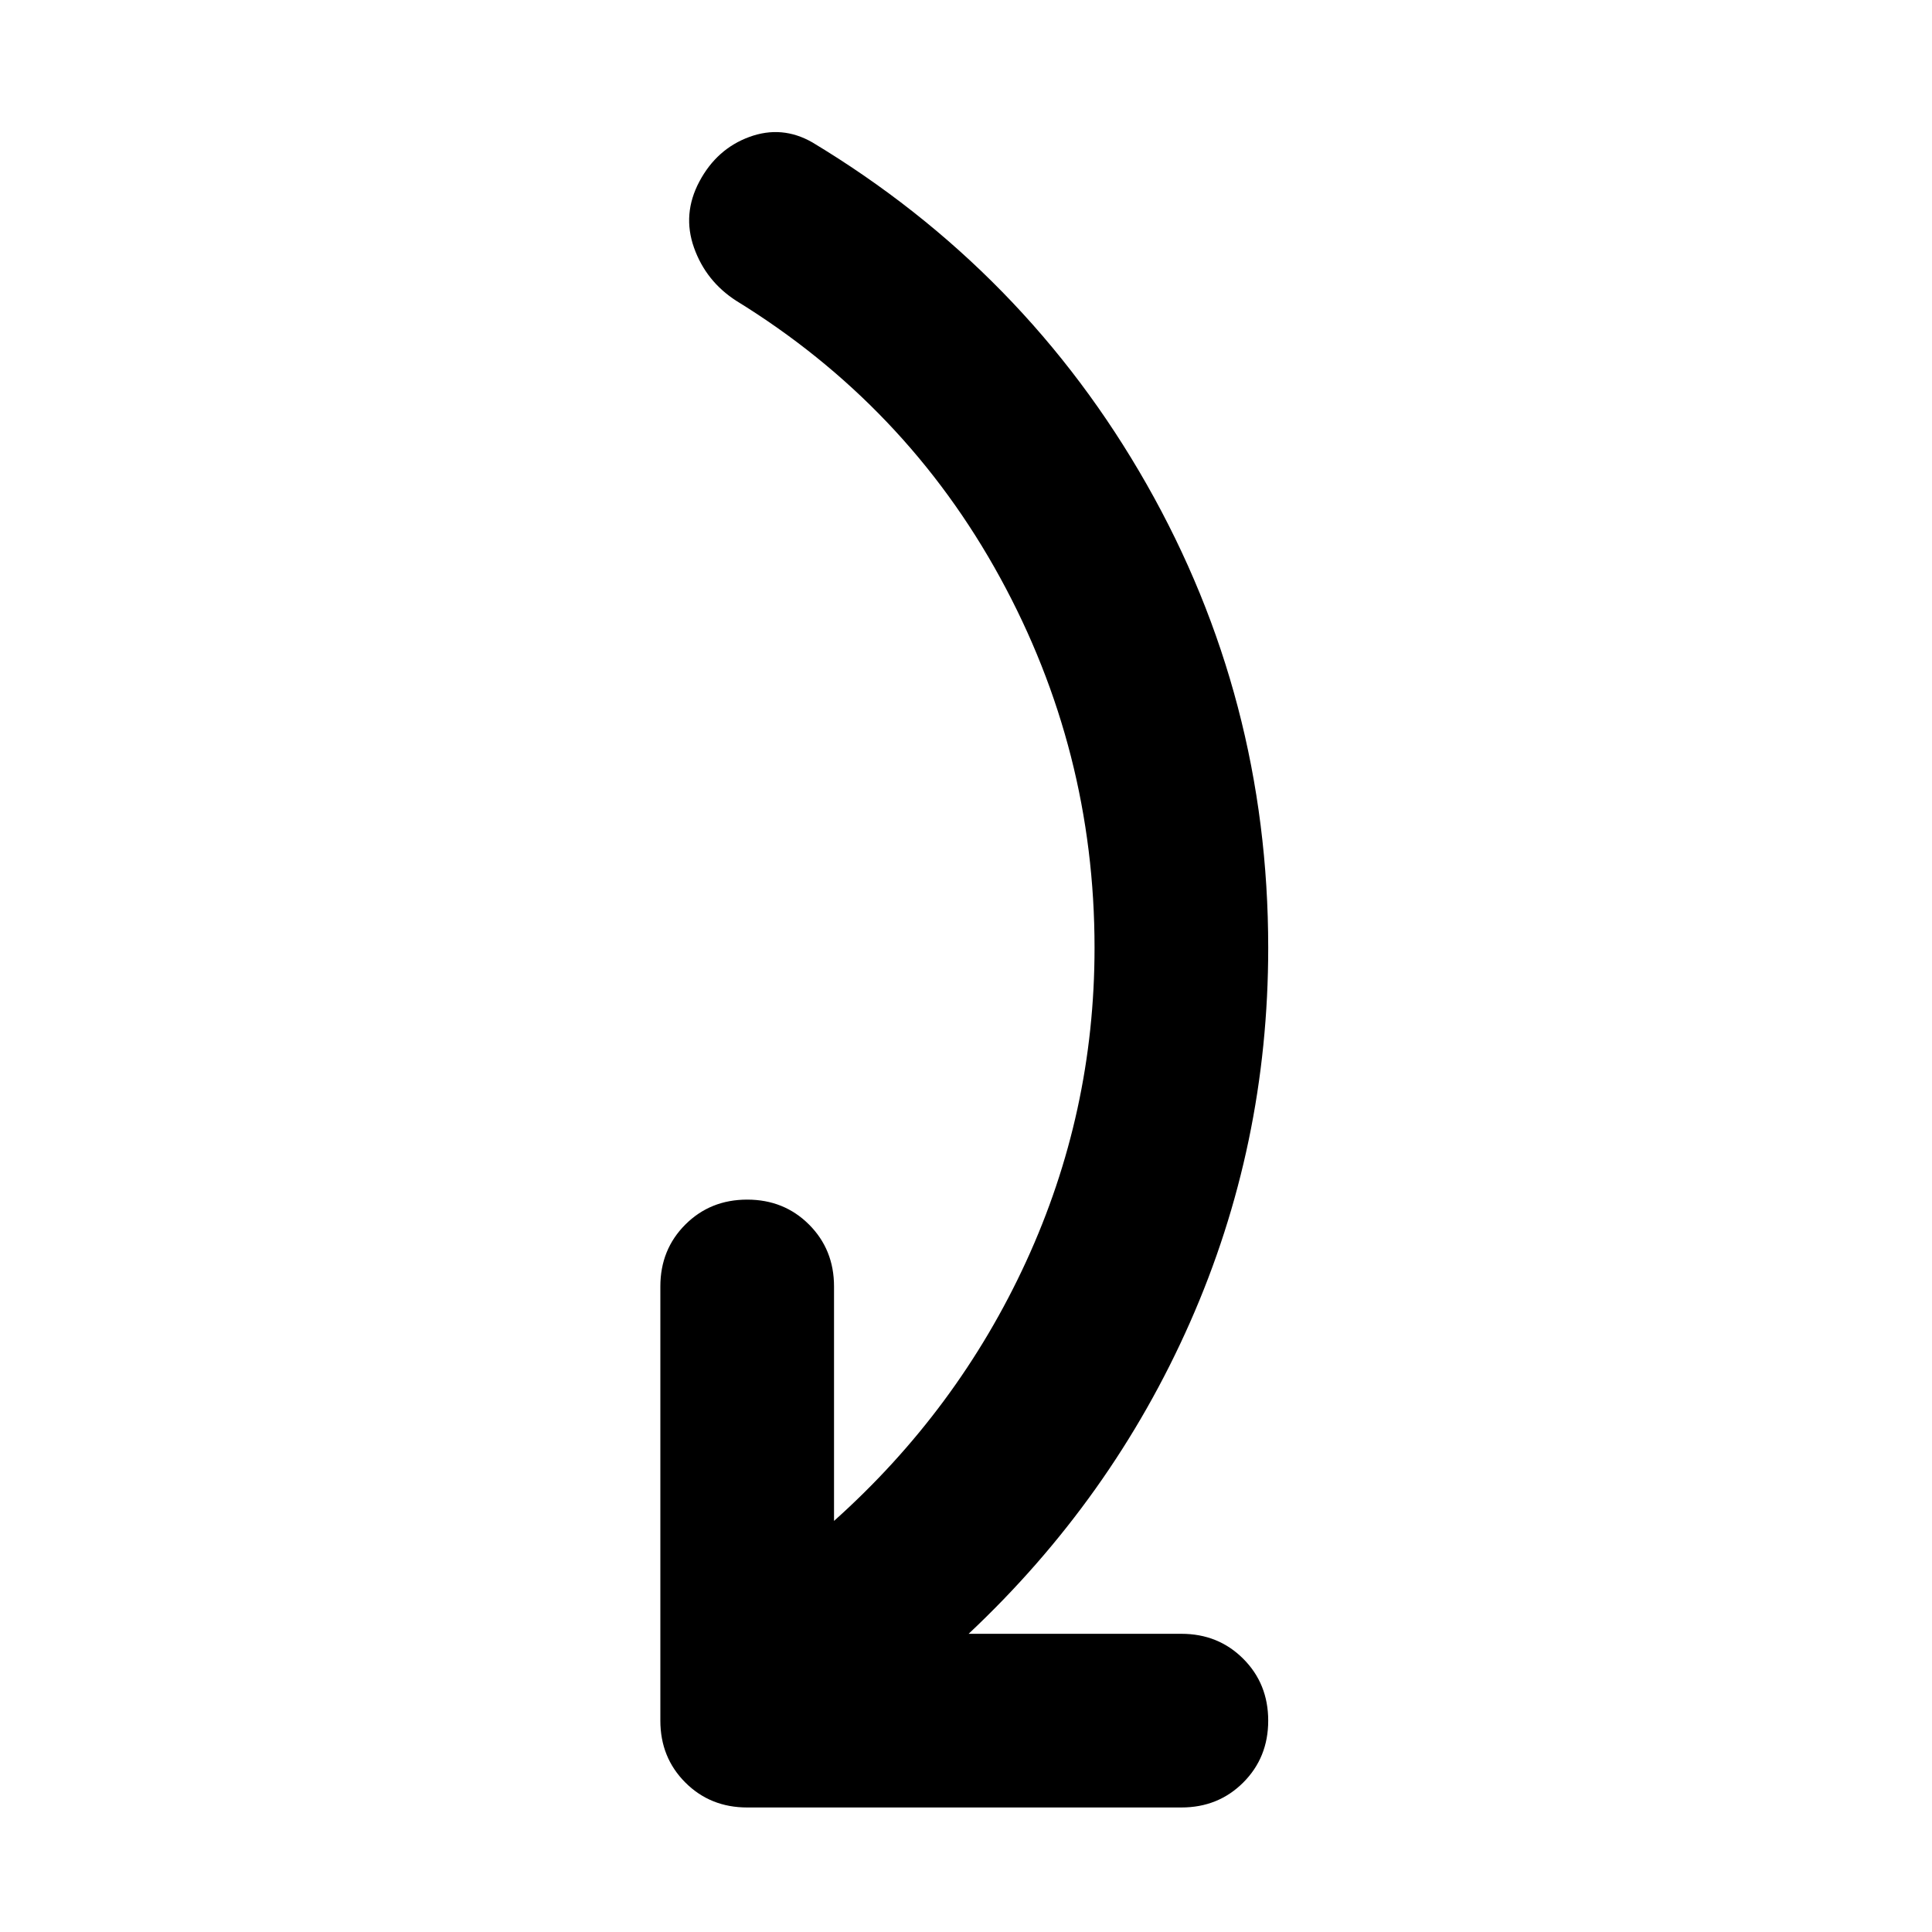
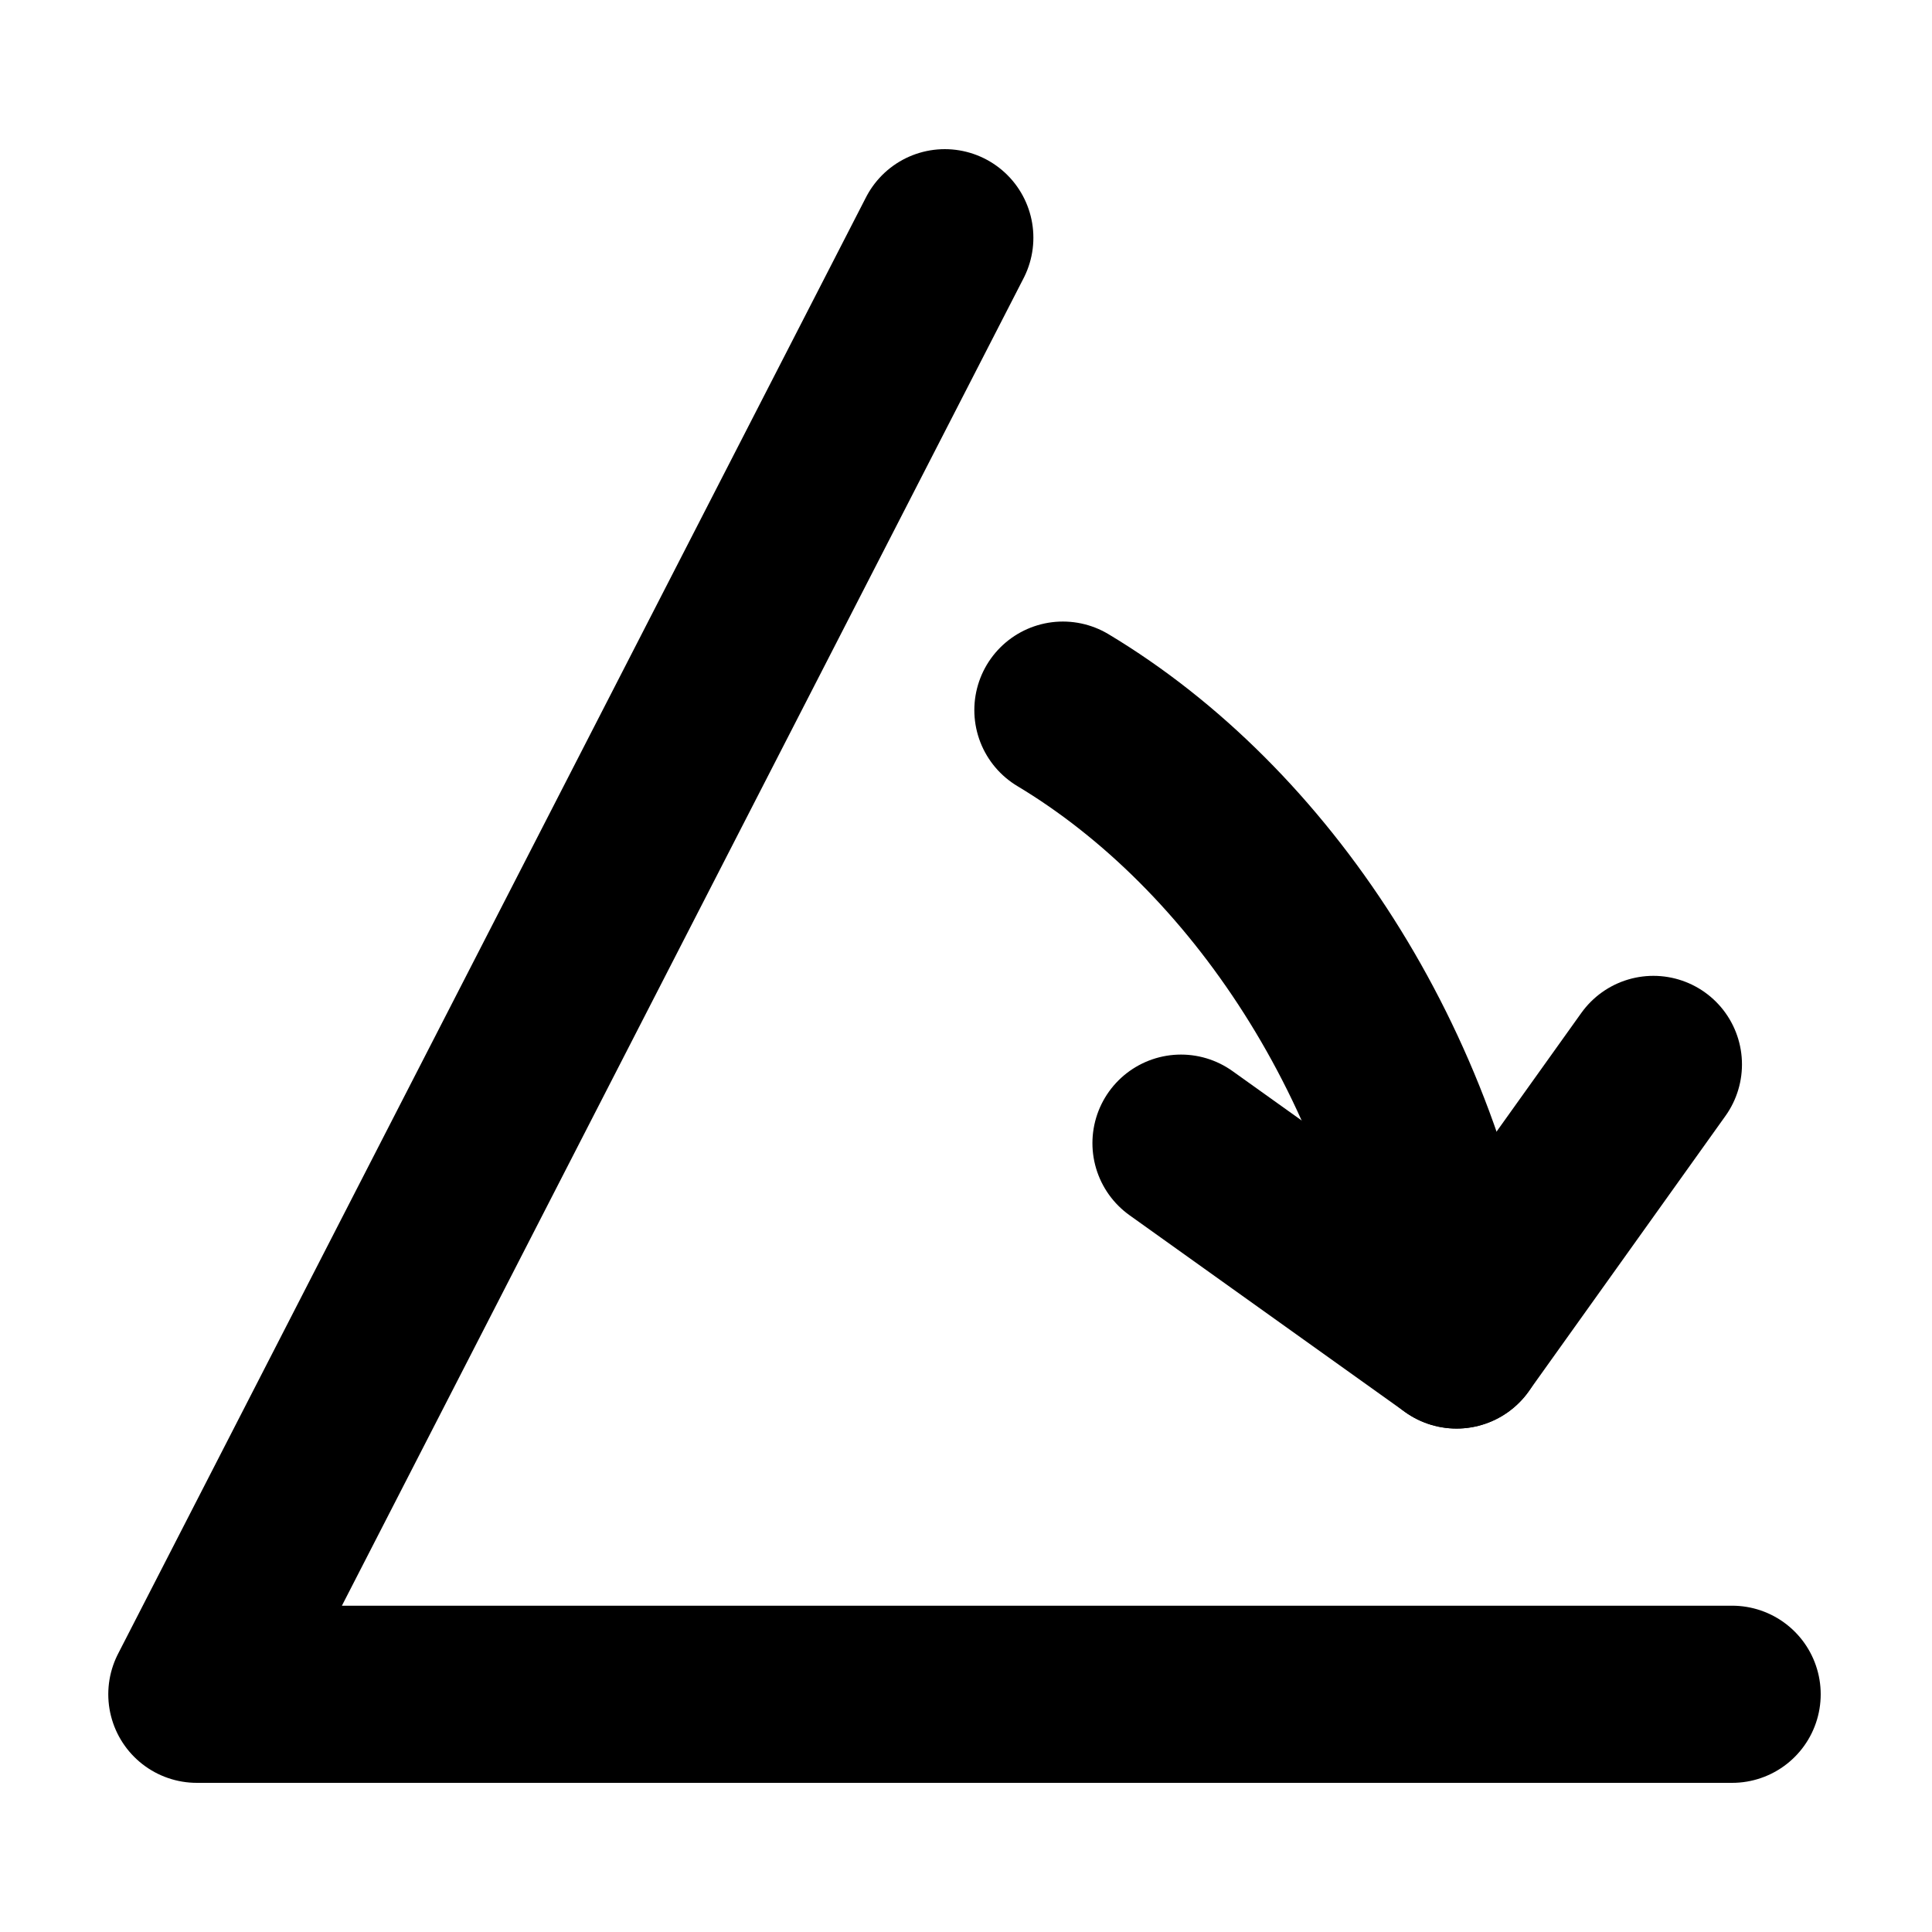
<svg xmlns="http://www.w3.org/2000/svg" width="512" height="512" viewBox="0 0 512 512">
-   <path id="switchaccessshortcut24dpE3E3E3FILL0wght400GRAD0opsz24-copy" fill="#000000" stroke="none" d="M 221.026 403.057 C 242.888 383.496 259.86 360.579 271.942 334.306 C 284.024 308.033 290.065 280.322 290.065 251.172 C 290.065 216.269 281.722 183.572 265.038 153.08 C 248.354 122.588 225.053 98.136 195.136 79.726 C 189.767 76.274 186.027 71.576 183.917 65.631 C 181.808 59.686 182.287 53.836 185.356 48.083 C 188.424 42.33 192.835 38.399 198.588 36.289 C 204.341 34.18 209.903 34.659 215.273 37.727 C 252.86 60.357 282.394 90.561 303.872 128.341 C 325.351 166.12 336.09 207.064 336.09 251.172 C 336.09 286.075 329.186 319.156 315.379 350.415 C 301.571 381.675 282.01 409.194 256.696 432.974 L 313.077 432.974 C 319.598 432.974 325.063 435.18 329.474 439.59 C 333.885 444.001 336.09 449.467 336.09 455.987 C 336.09 462.507 333.885 467.973 329.474 472.384 C 325.063 476.795 319.598 479 313.077 479 L 198.013 479 C 191.493 479 186.027 476.795 181.616 472.384 C 177.205 467.973 175 462.507 175 455.987 L 175 340.923 C 175 334.402 177.205 328.937 181.616 324.526 C 186.027 320.115 191.493 317.91 198.013 317.91 C 204.533 317.91 209.999 320.115 214.41 324.526 C 218.82 328.937 221.026 334.402 221.026 340.923 L 221.026 403.057 Z" />
+   <g id="el-">
+     <path id="Path" fill="none" stroke="#000000" stroke-width="46.946" stroke-linecap="round" stroke-linejoin="round" d="M 250.383 63 L 52.167 449 L 459.032 449" />
+     <path id="path1" fill="none" stroke="#000000" stroke-width="46.946" stroke-linecap="round" stroke-linejoin="round" d="M 281.68 188.189 C 333.842 219.486 375.572 282.081 386.005 355.108" />
+     <path id="path2" fill="none" stroke="#000000" stroke-width="46.946" stroke-linecap="round" stroke-linejoin="round" d="M 312.977 302.946 L 386.005 355.108 L 438.167 282.081" />
+   </g>
</svg>
